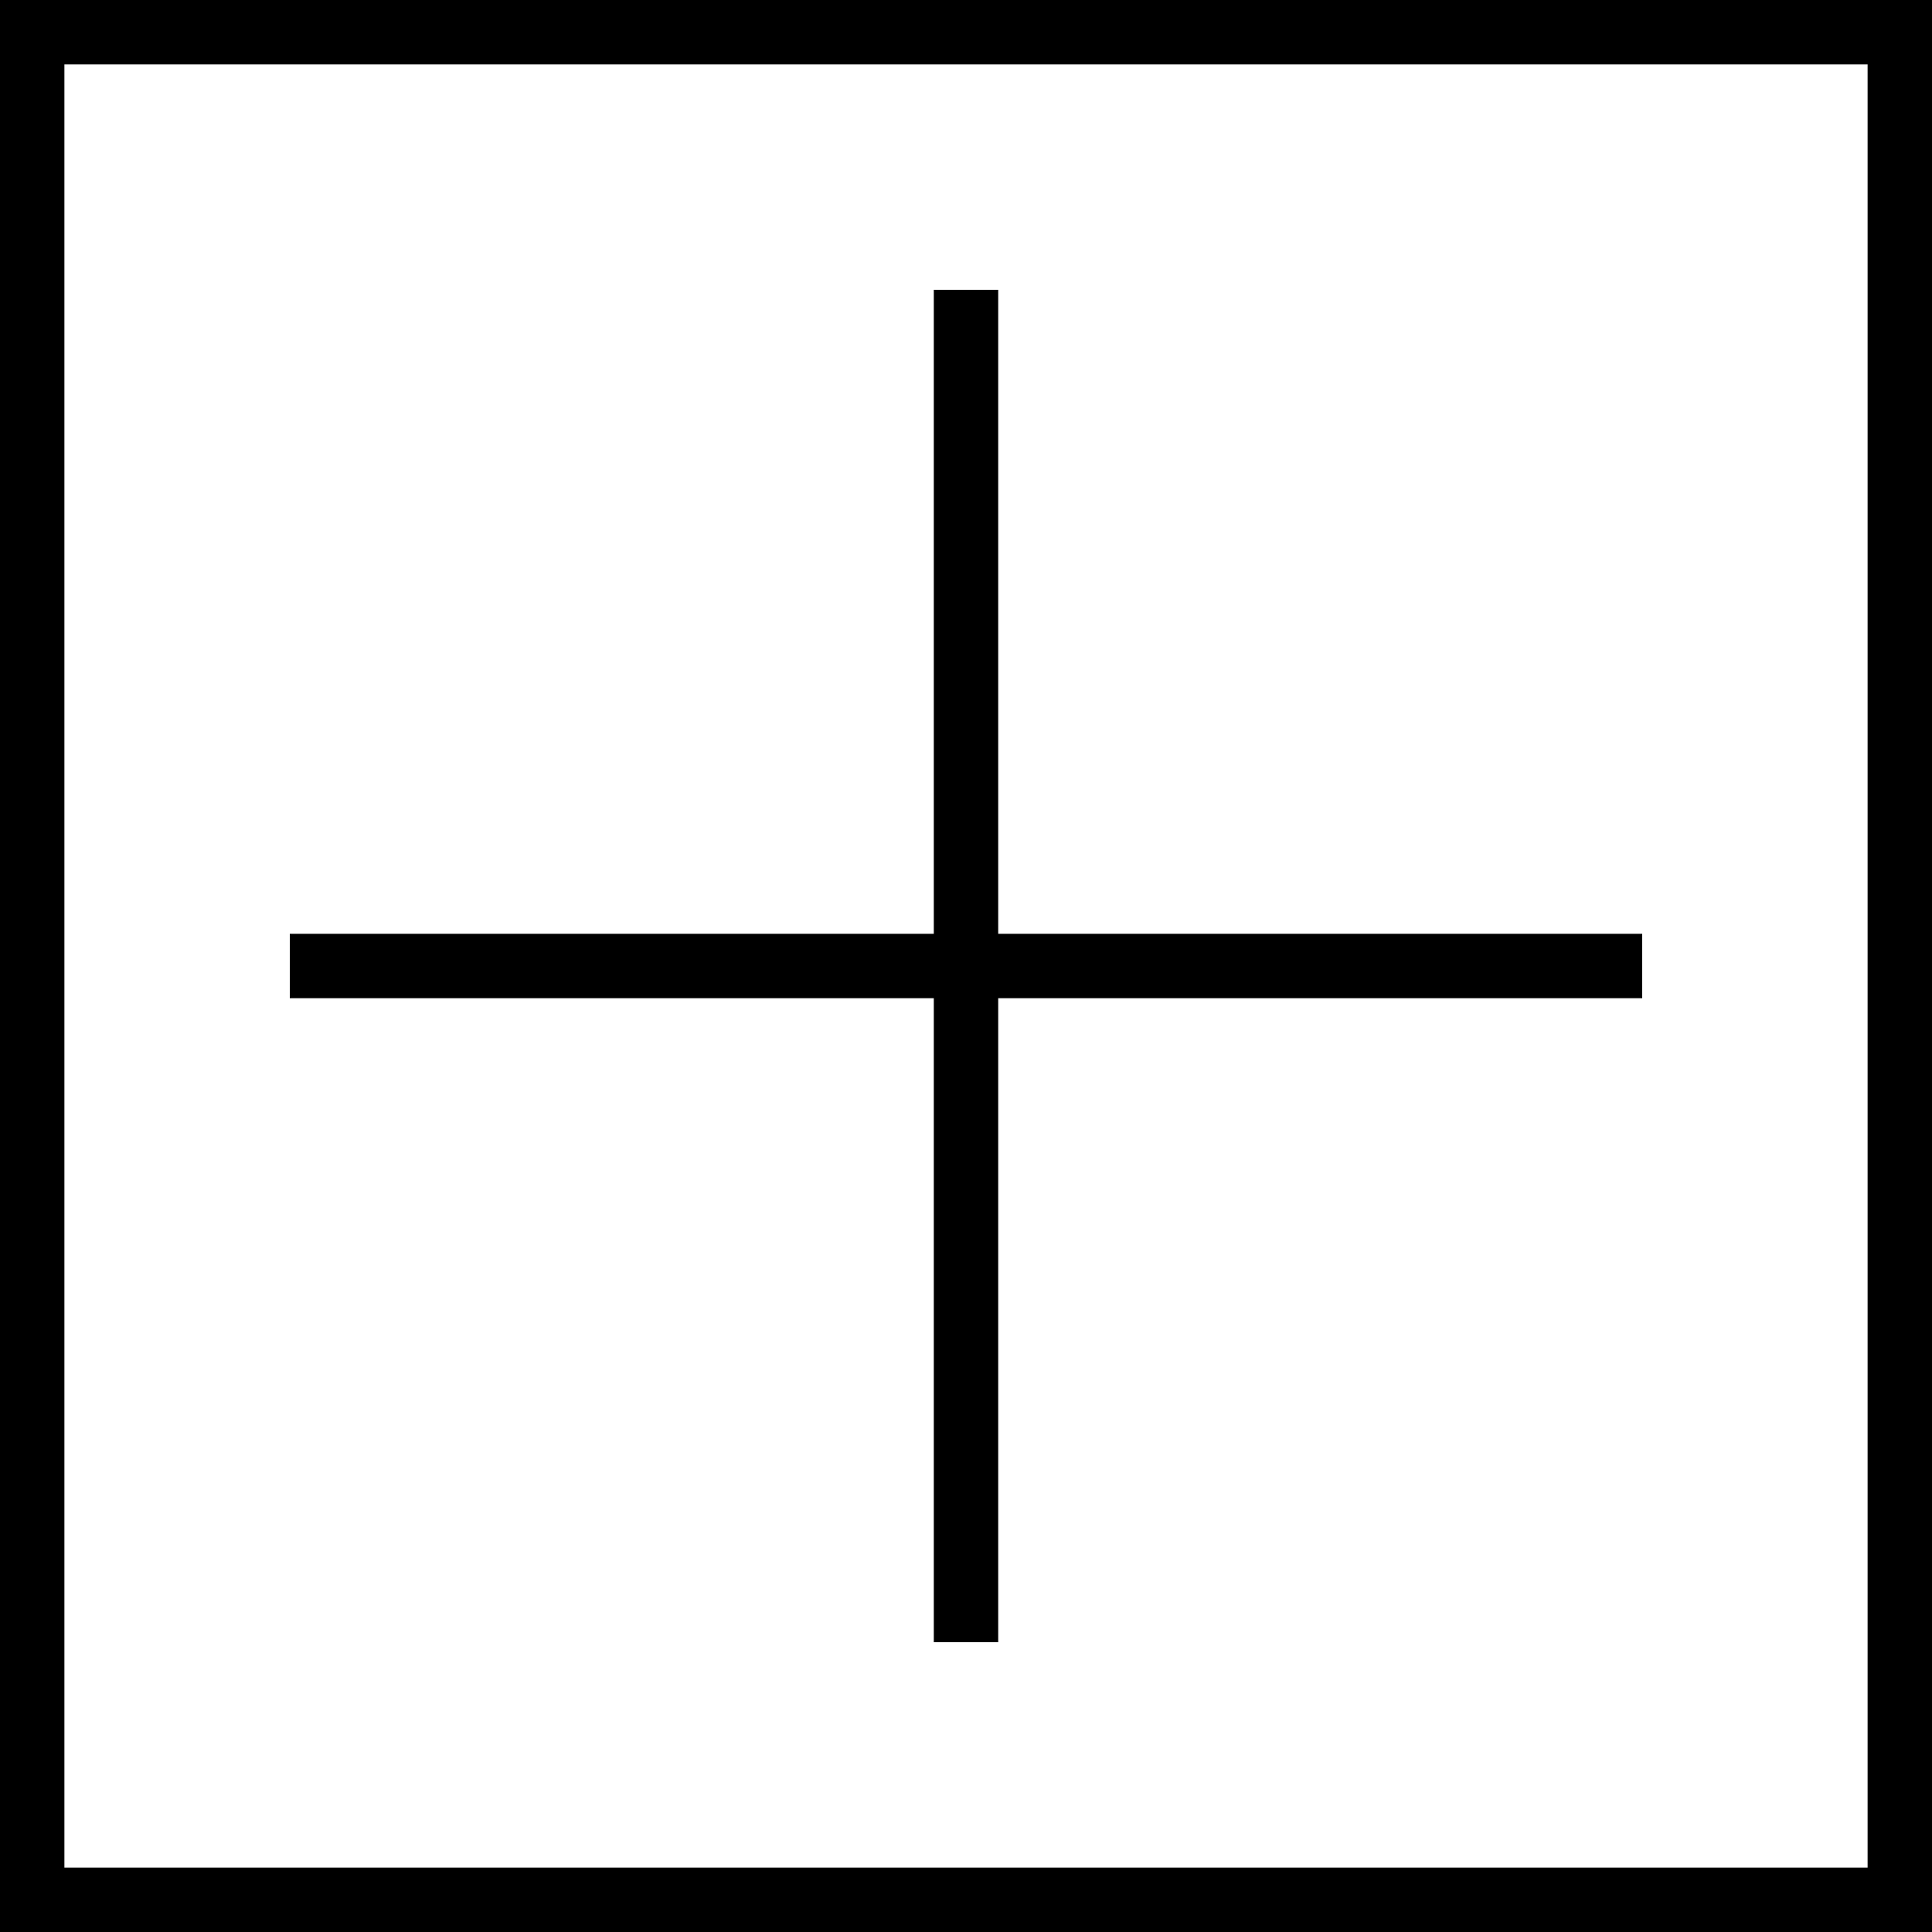
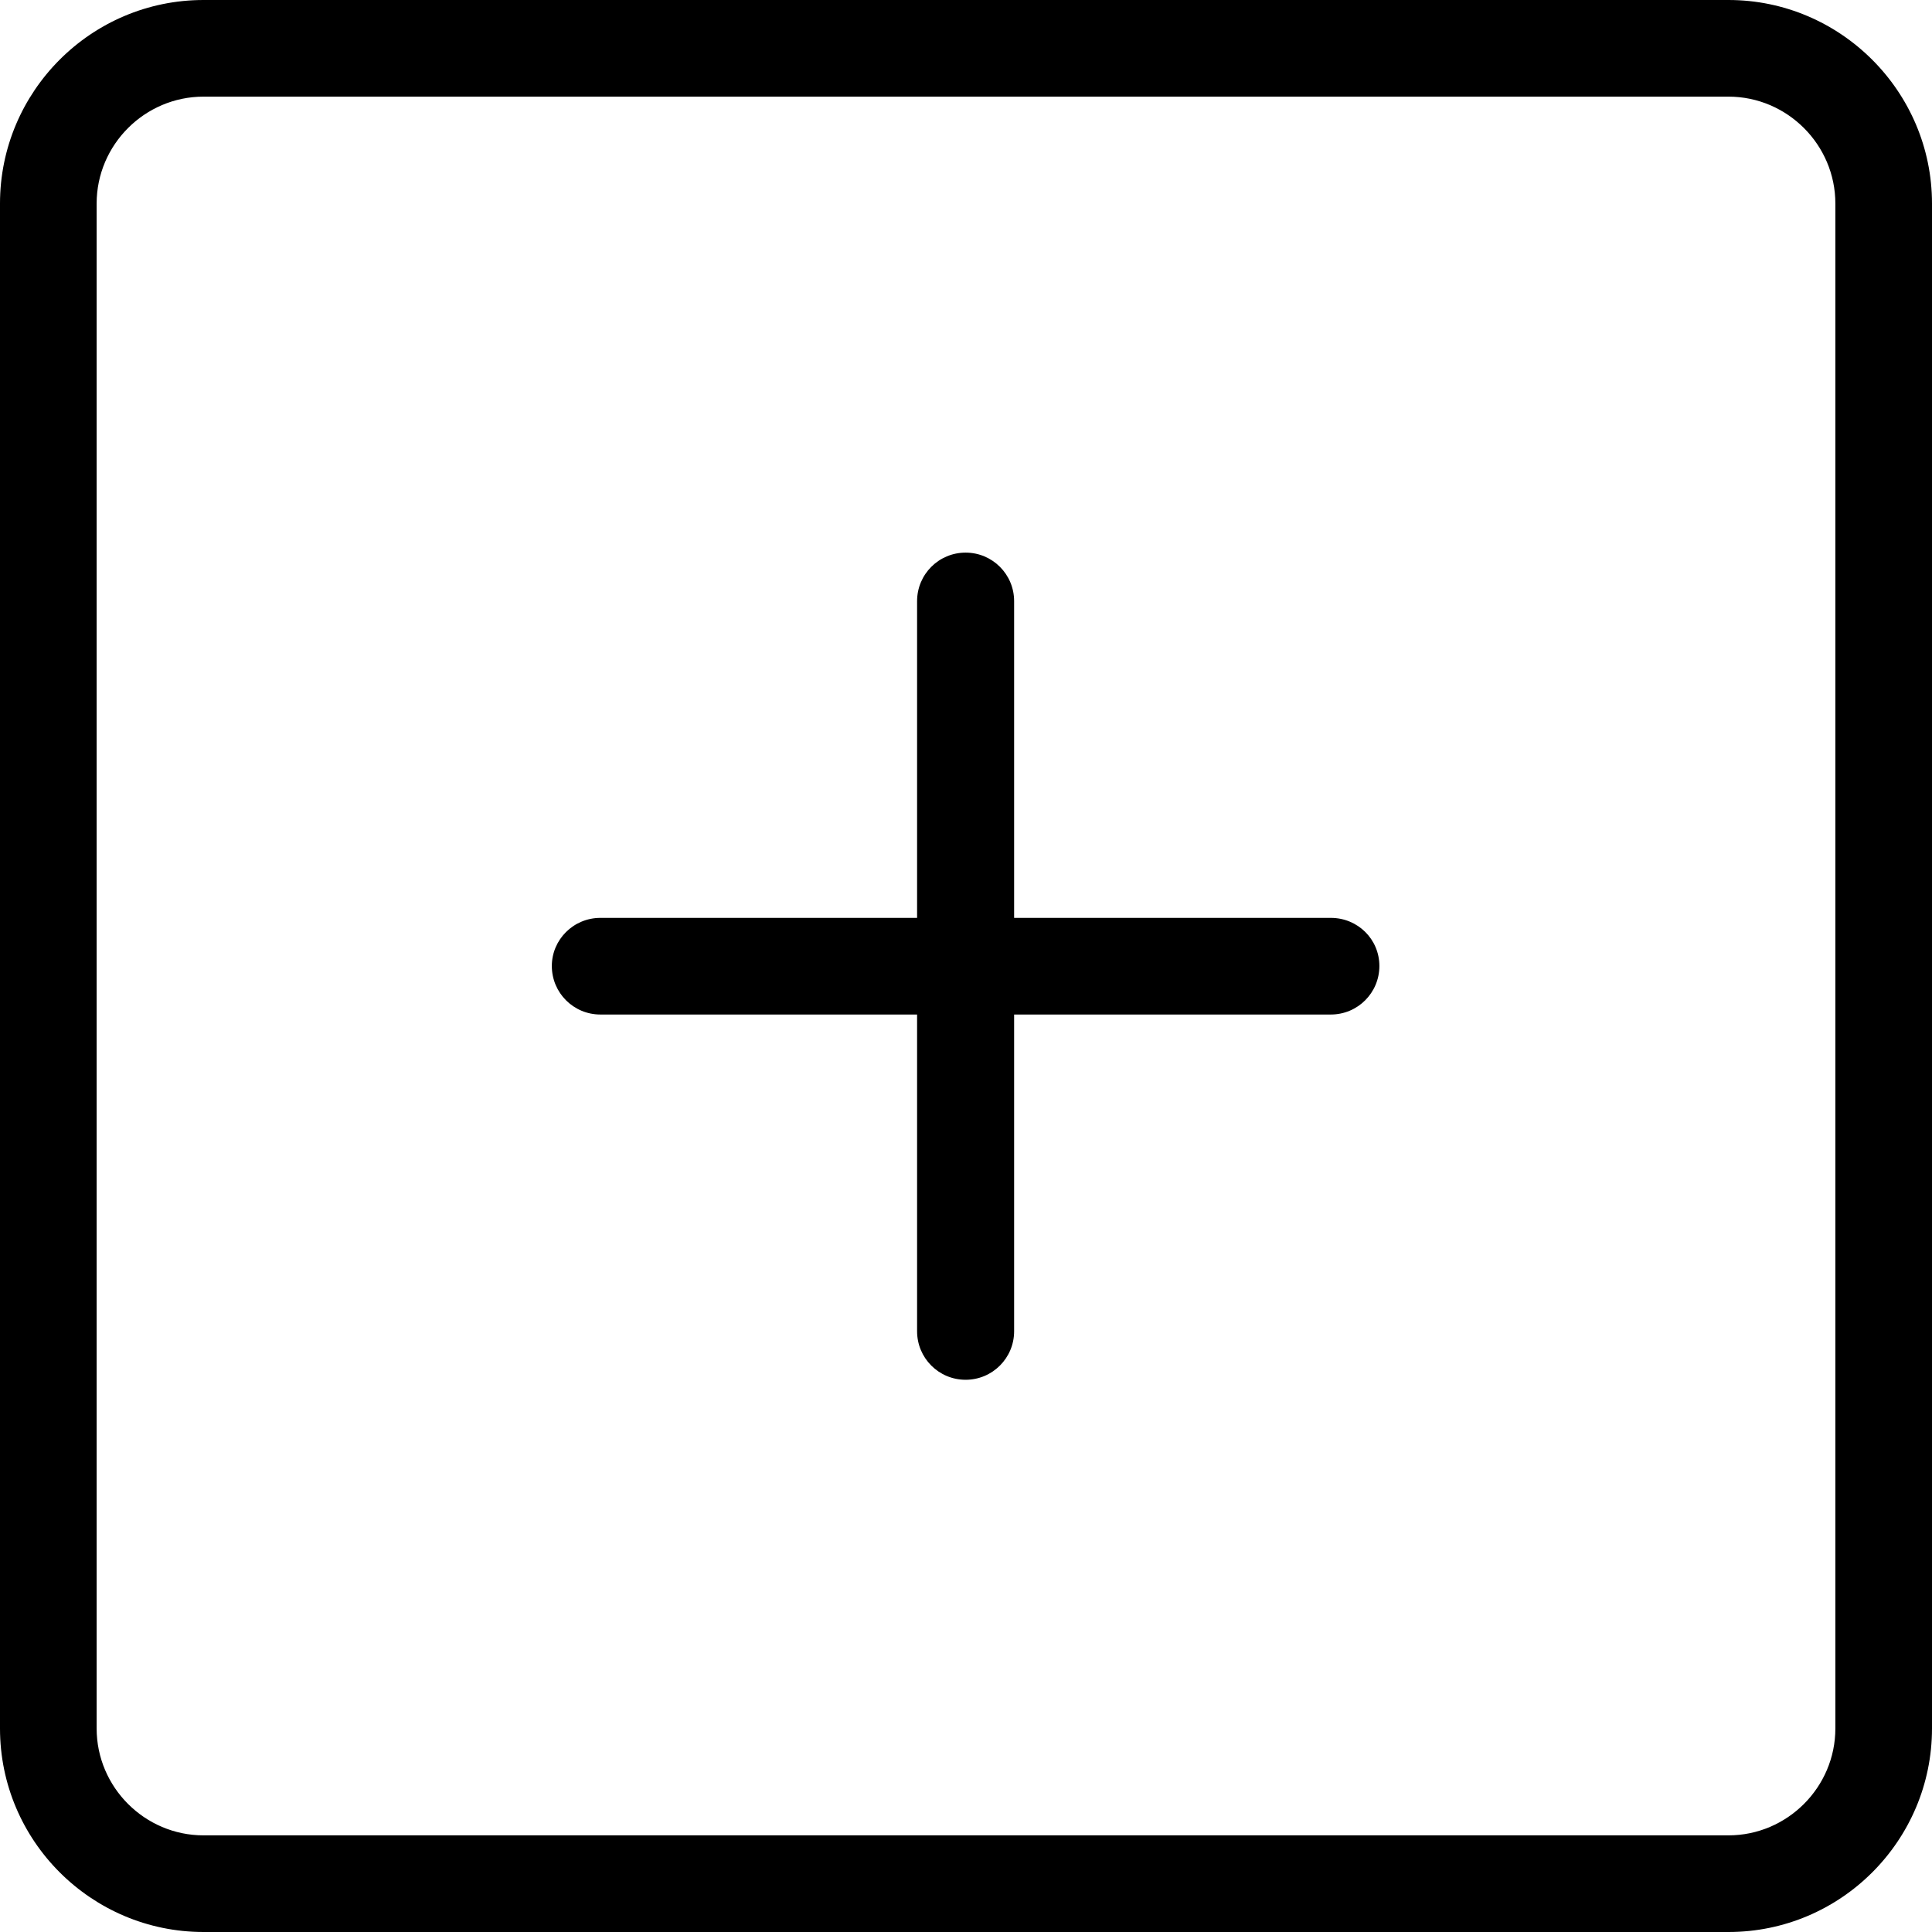
- <svg xmlns="http://www.w3.org/2000/svg" version="1.1" id="Capa_1" x="0px" y="0px" viewBox="0 0 60 60" style="enable-background:new 0 0 60 60;" xml:space="preserve">
+ <svg xmlns="http://www.w3.org/2000/svg" version="1.1" id="Capa_1" x="0px" y="0px" viewBox="0 0 489.8 489.8" style="enable-background:new 0 0 489.8 489.8;" xml:space="preserve">
  <g>
-     <path d="M0,0v60h60V0H0z M58,58H2V2h56V58z" />
-     <polygon points="29,51 31,51 31,31 51,31 51,29 31,29 31,9 29,9 29,29 9,29 9,31 29,31  " />
+     <g>
+       <path d="M438.2,0H51.6C23.1,0,0,23.2,0,51.6v386.6c0,28.5,23.2,51.6,51.6,51.6h386.6c28.5,0,51.6-23.2,51.6-51.6V51.6    C489.8,23.2,466.6,0,438.2,0z M465.3,438.2c0,14.9-12.2,27.1-27.1,27.1H51.6c-14.9,0-27.1-12.2-27.1-27.1V51.6    c0-14.9,12.2-27.1,27.1-27.1h386.6c14.9,0,27.1,12.2,27.1,27.1V438.2z" />
+       <path d="M337.4,232.7h-80.3v-80.3c0-6.8-5.5-12.3-12.3-12.3s-12.3,5.5-12.3,12.3v80.3h-80.3c-6.8,0-12.3,5.5-12.3,12.2    c0,6.8,5.5,12.3,12.3,12.3h80.3v80.3c0,6.8,5.5,12.3,12.3,12.3s12.3-5.5,12.3-12.3v-80.3h80.3c6.8,0,12.3-5.5,12.3-12.3    C349.7,238.1,344.2,232.7,337.4,232.7z" />
+     </g>
  </g>
  <g>
</g>
  <g>
</g>
  <g>
</g>
  <g>
</g>
  <g>
</g>
  <g>
</g>
  <g>
</g>
  <g>
</g>
  <g>
</g>
  <g>
</g>
  <g>
</g>
  <g>
</g>
  <g>
</g>
  <g>
</g>
  <g>
</g>
</svg>
